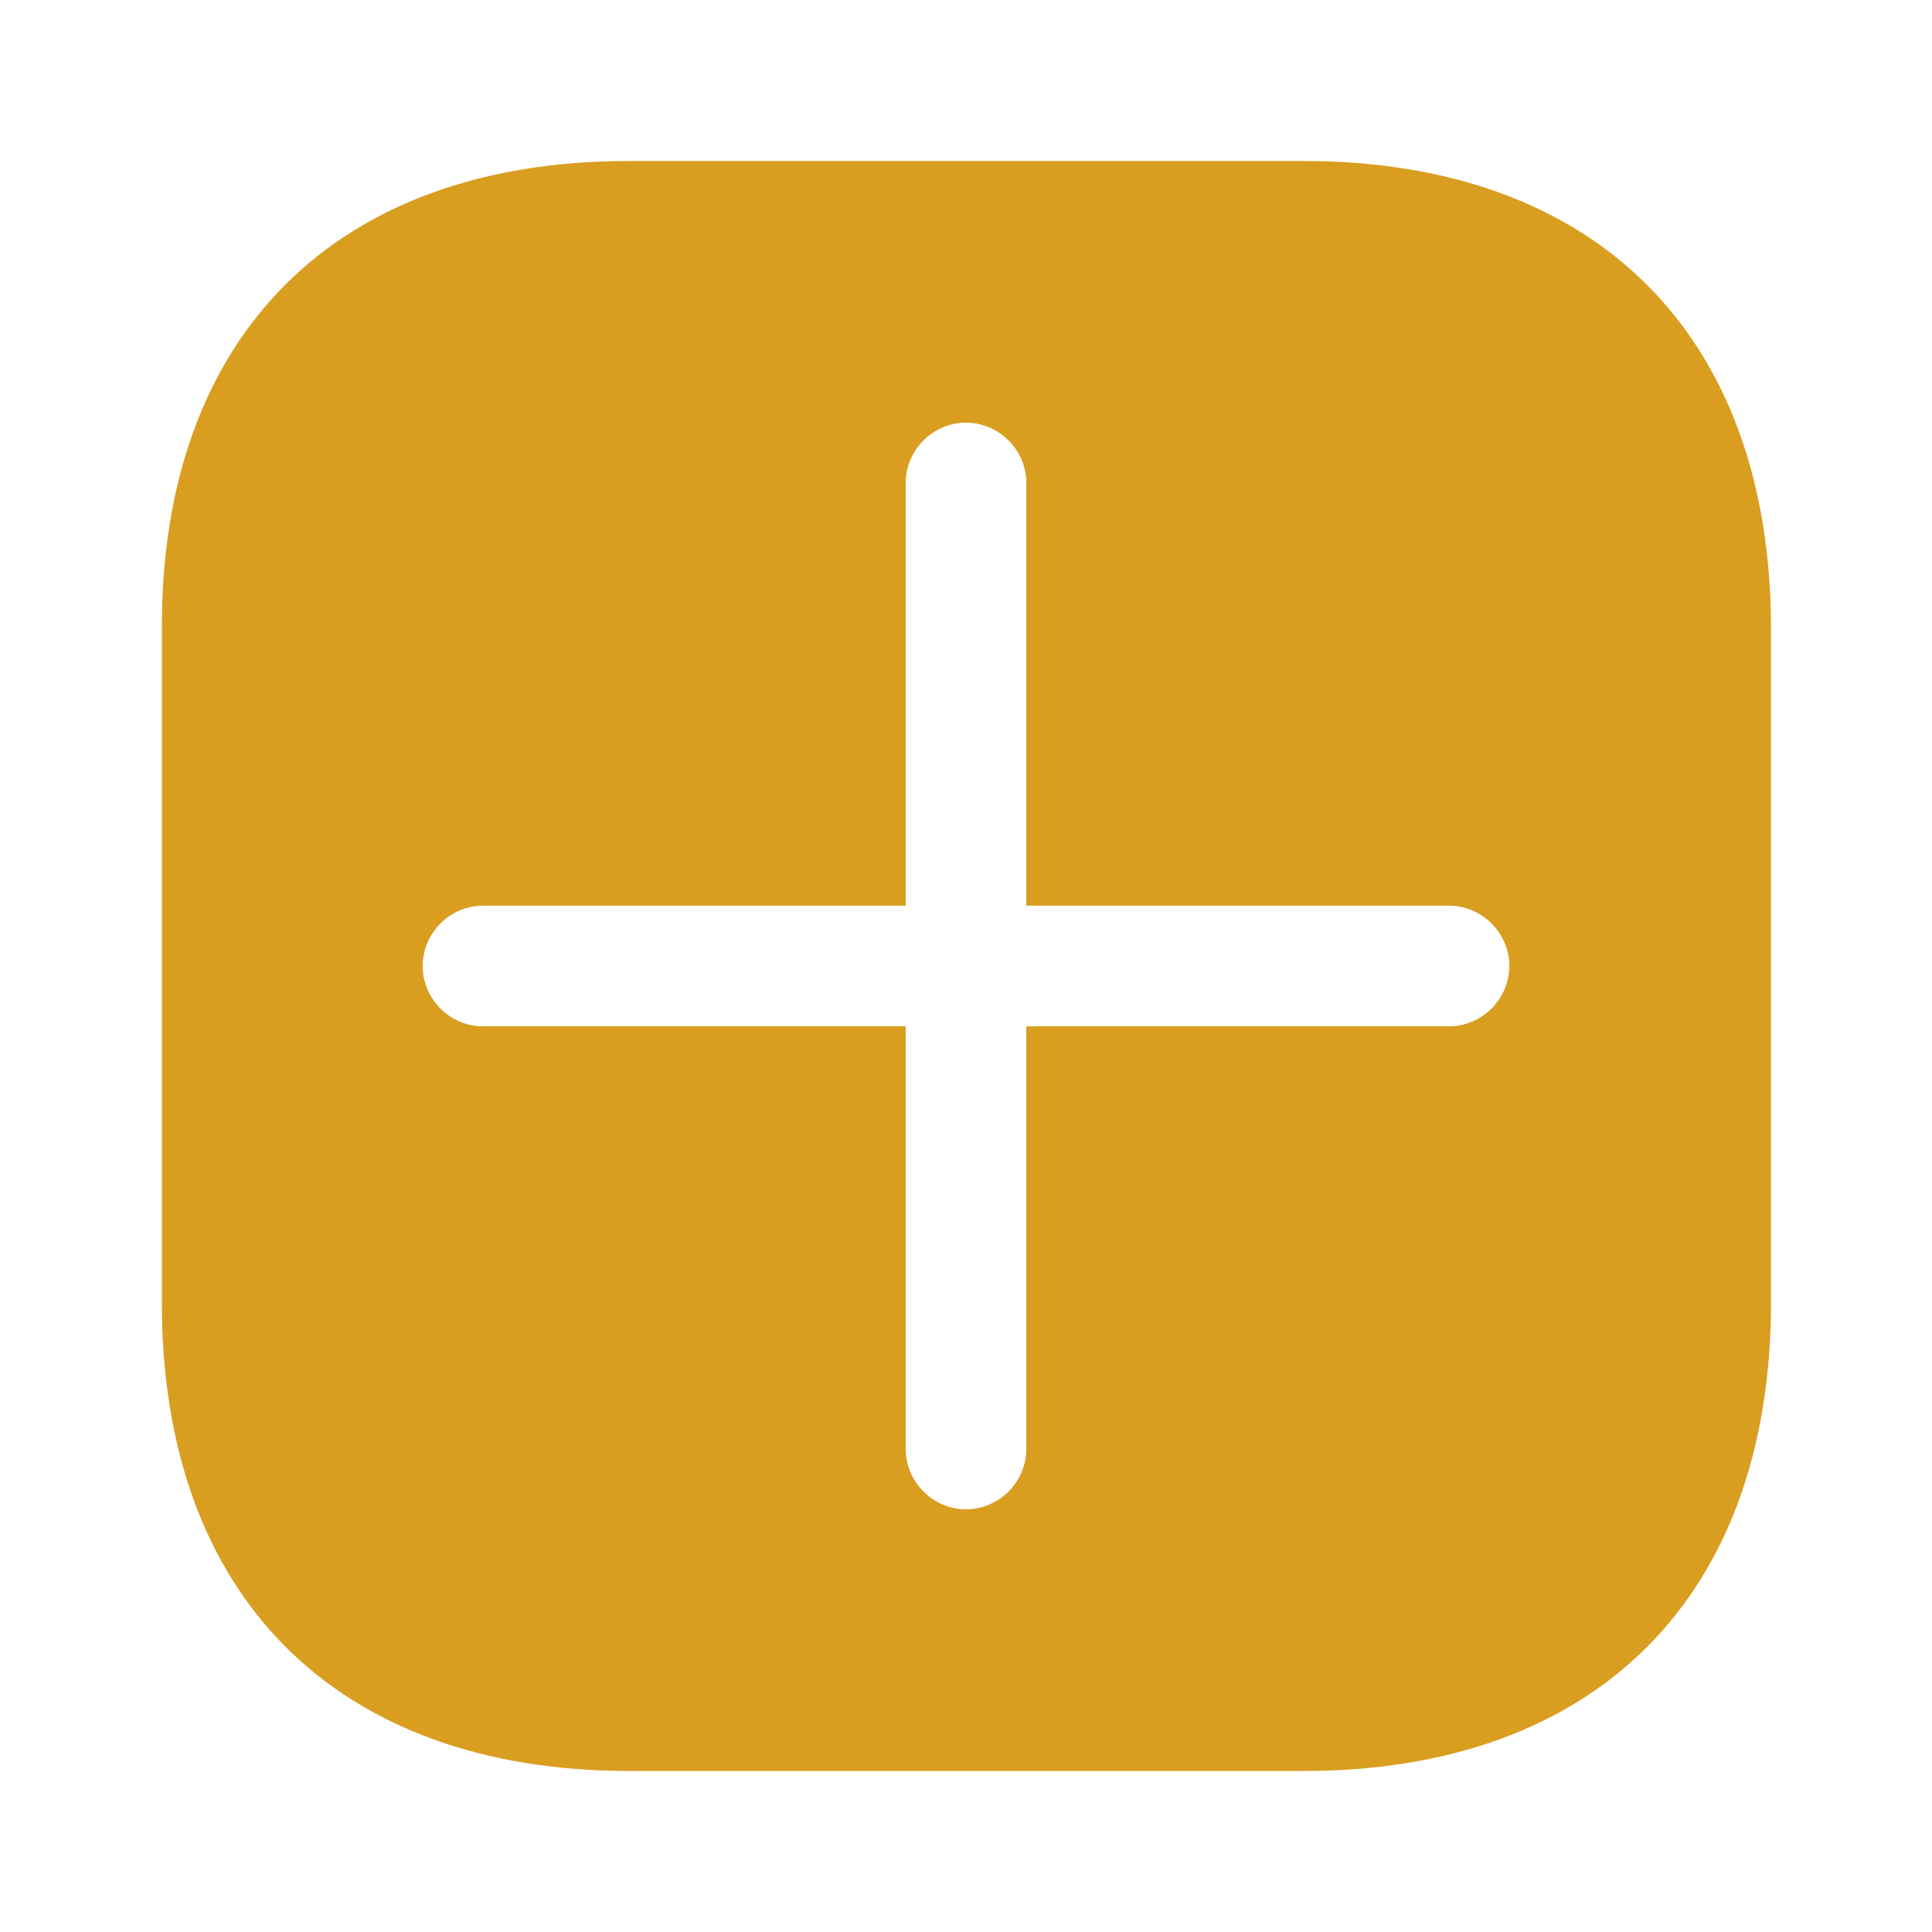
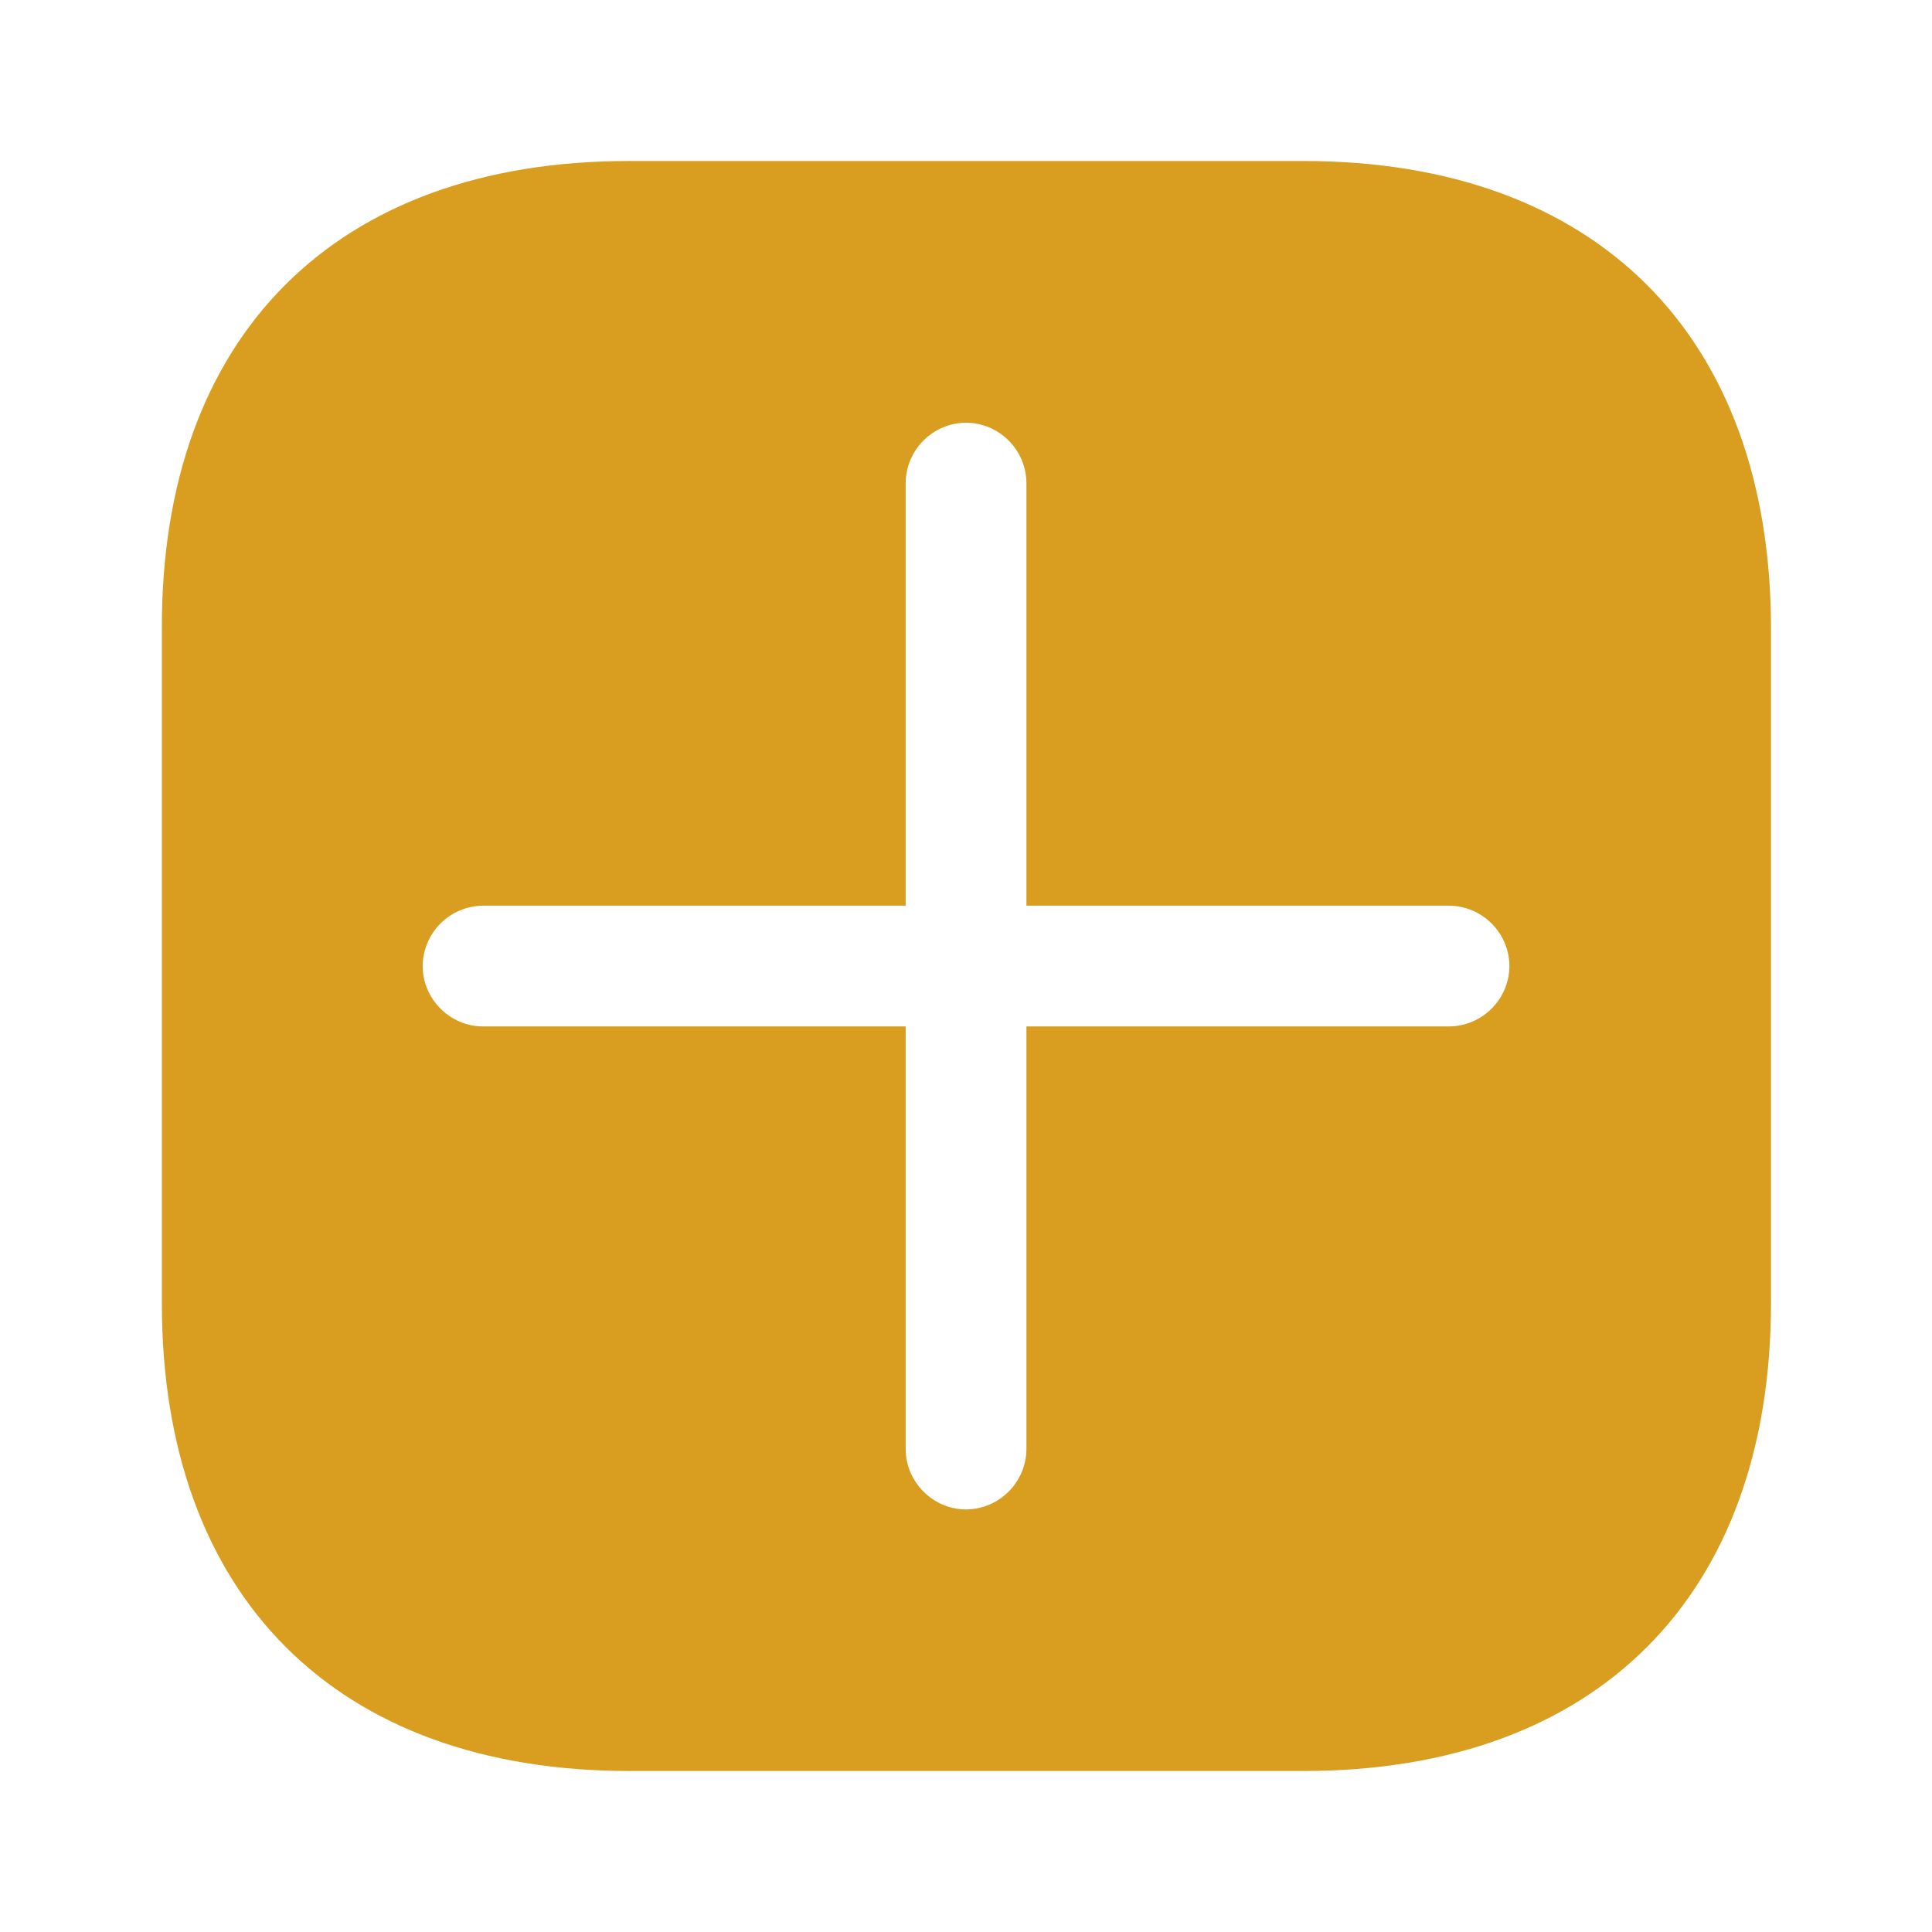
- <svg xmlns="http://www.w3.org/2000/svg" width="18" height="18" viewBox="0 0 18 18" fill="none">
-   <path d="M5.857 1.5H12.143C14.873 1.5 16.5 3.127 16.5 5.857V12.135C16.5 14.873 14.873 16.5 12.143 16.5H5.865C3.135 16.5 1.508 14.873 1.508 12.143V5.857C1.5 3.127 3.127 1.5 5.857 1.5ZM4.5 9.562H8.438V13.5C8.438 13.807 8.693 14.062 9 14.062C9.307 14.062 9.562 13.807 9.562 13.5V9.562H13.5C13.807 9.562 14.062 9.307 14.062 9C14.062 8.693 13.807 8.438 13.5 8.438H9.562V4.5C9.562 4.192 9.307 3.938 9 3.938C8.693 3.938 8.438 4.192 8.438 4.5V8.438H4.5C4.192 8.438 3.938 8.693 3.938 9C3.938 9.307 4.192 9.562 4.5 9.562Z" fill="#D99E20" />
+ <svg xmlns="http://www.w3.org/2000/svg" width="18" height="18" fill="none">
+   <path fill="#D99E20" d="M5.858 1.5h6.285c2.73 0 4.357 1.628 4.357 4.358v6.277c0 2.738-1.627 4.365-4.357 4.365H5.865c-2.73 0-4.357-1.627-4.357-4.357V5.857C1.5 3.128 3.128 1.5 5.858 1.5M4.5 9.563h3.938V13.5c0 .307.255.563.562.563a.567.567 0 0 0 .563-.563V9.563H13.5A.567.567 0 0 0 14.063 9a.567.567 0 0 0-.563-.562H9.563V4.5A.567.567 0 0 0 9 3.938a.567.567 0 0 0-.562.562v3.938H4.5A.567.567 0 0 0 3.938 9c0 .307.254.563.562.563" />
</svg>
